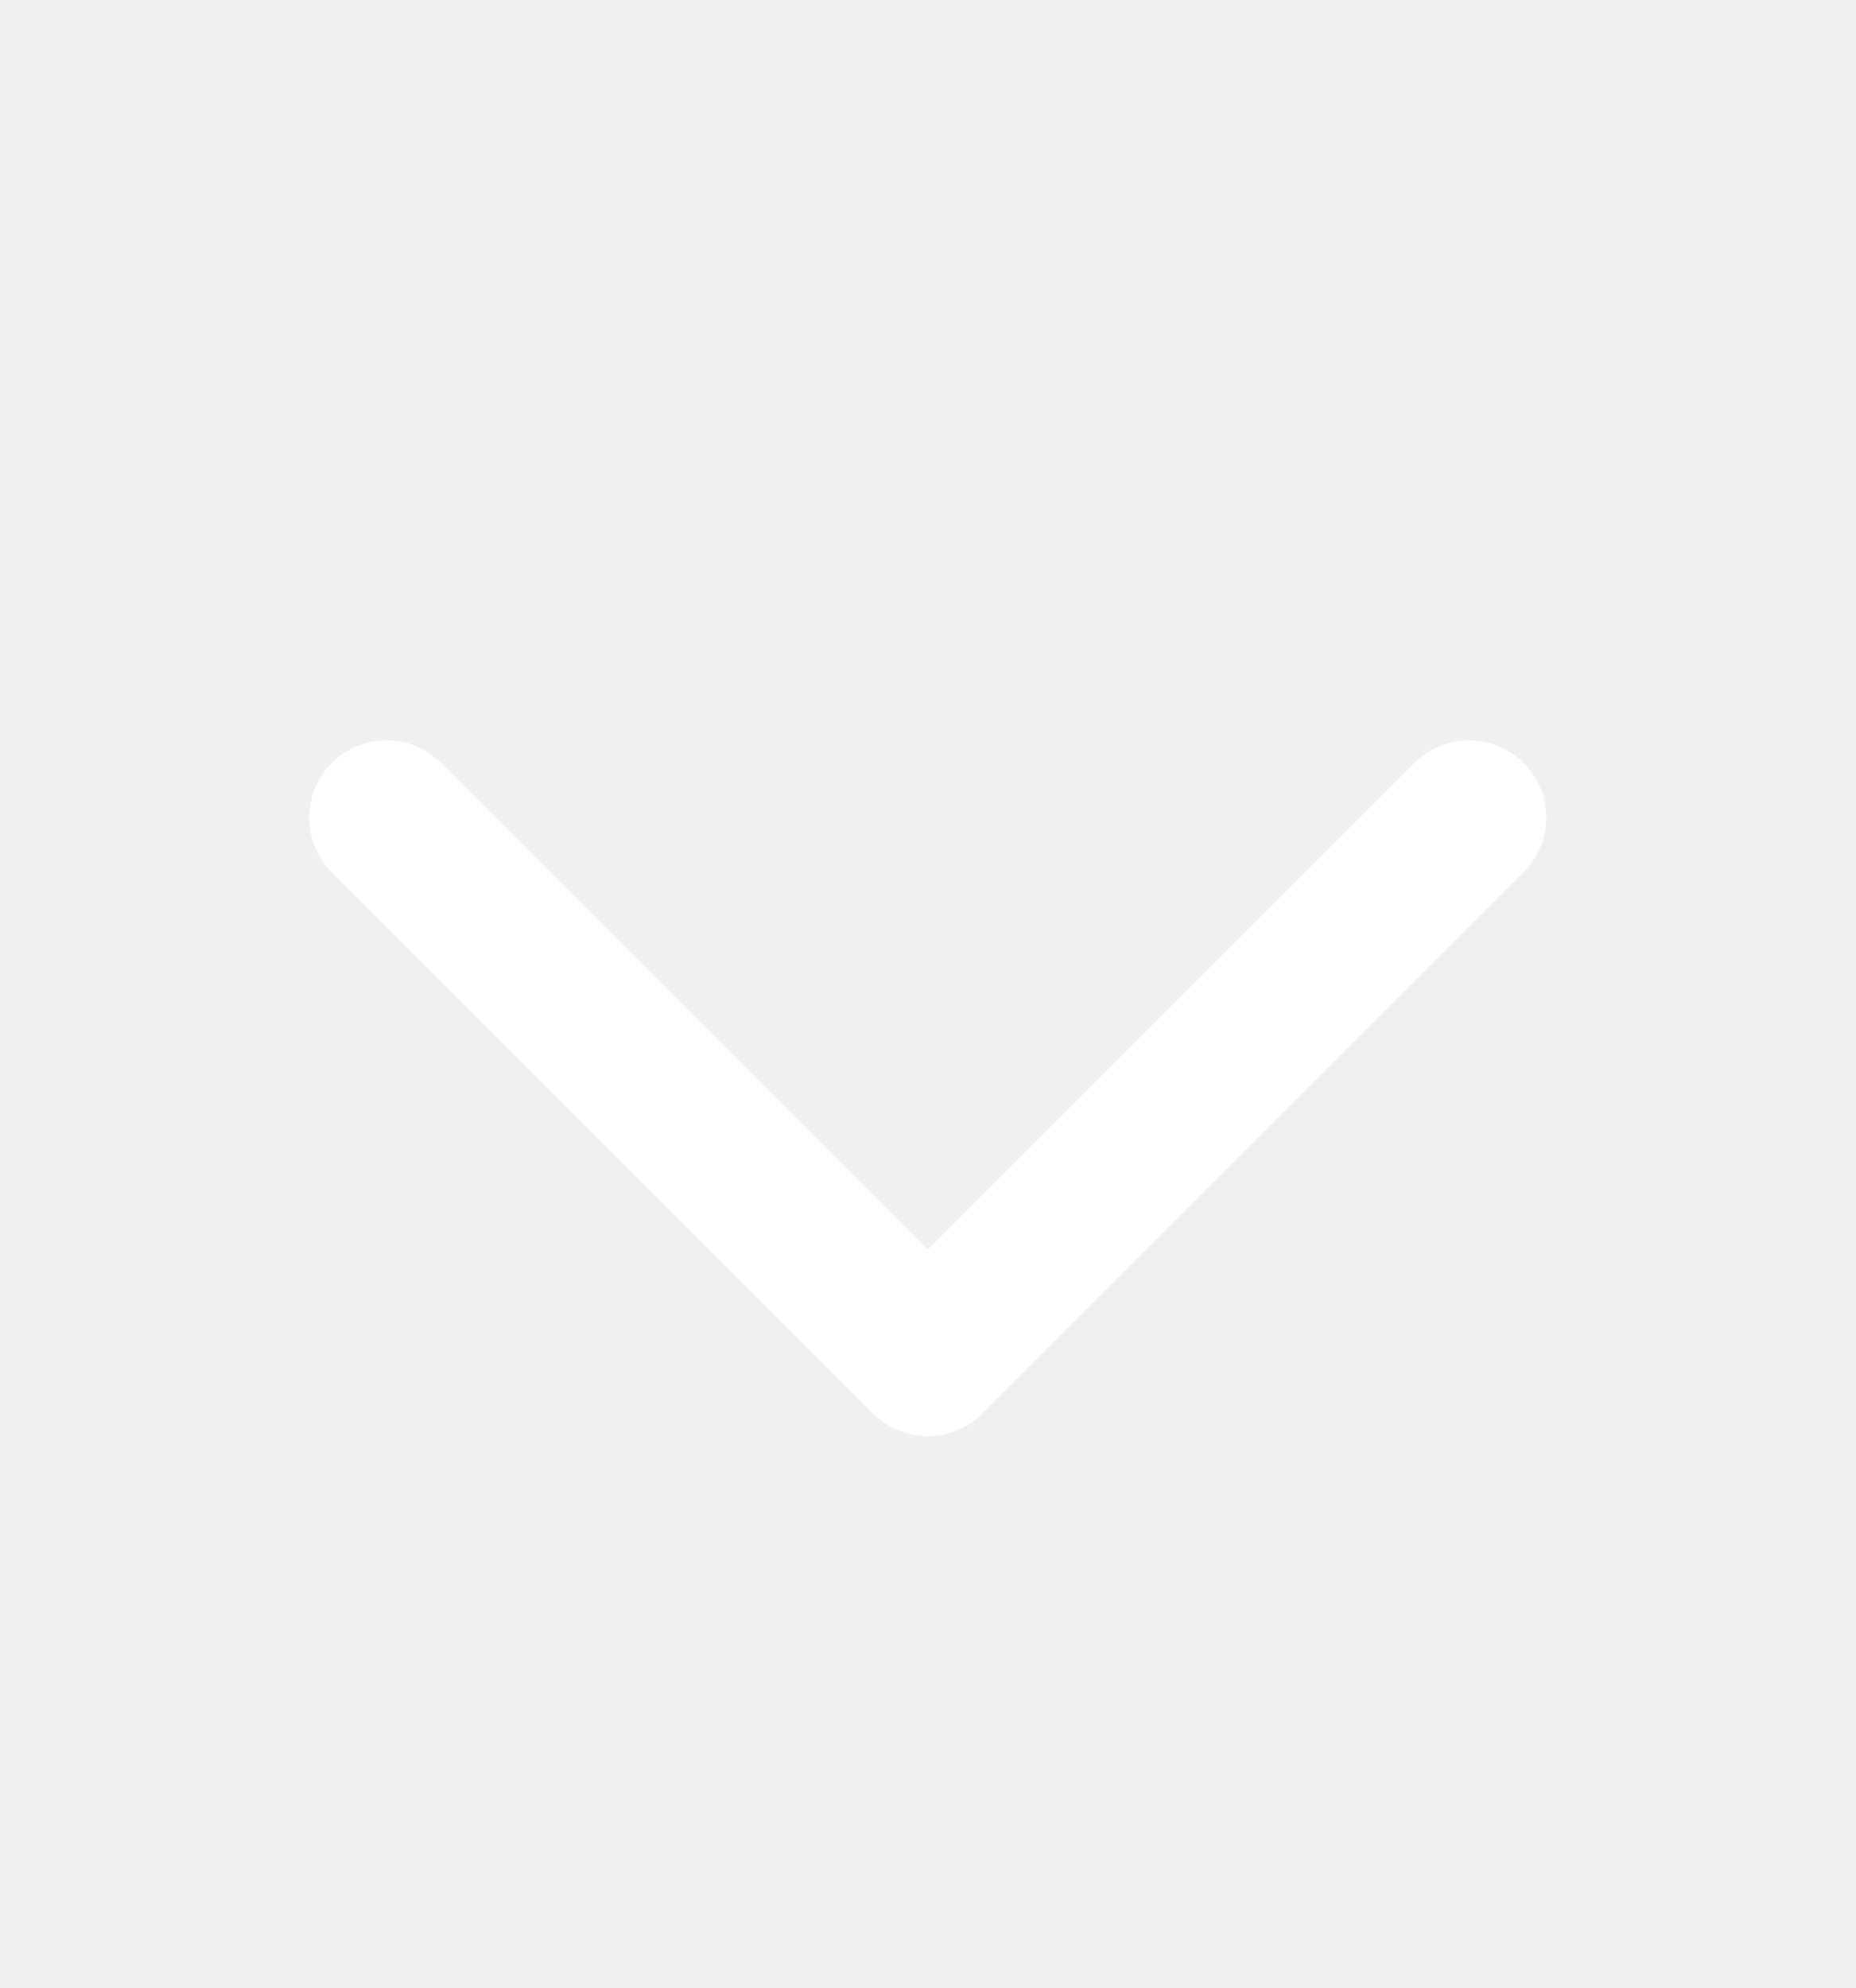
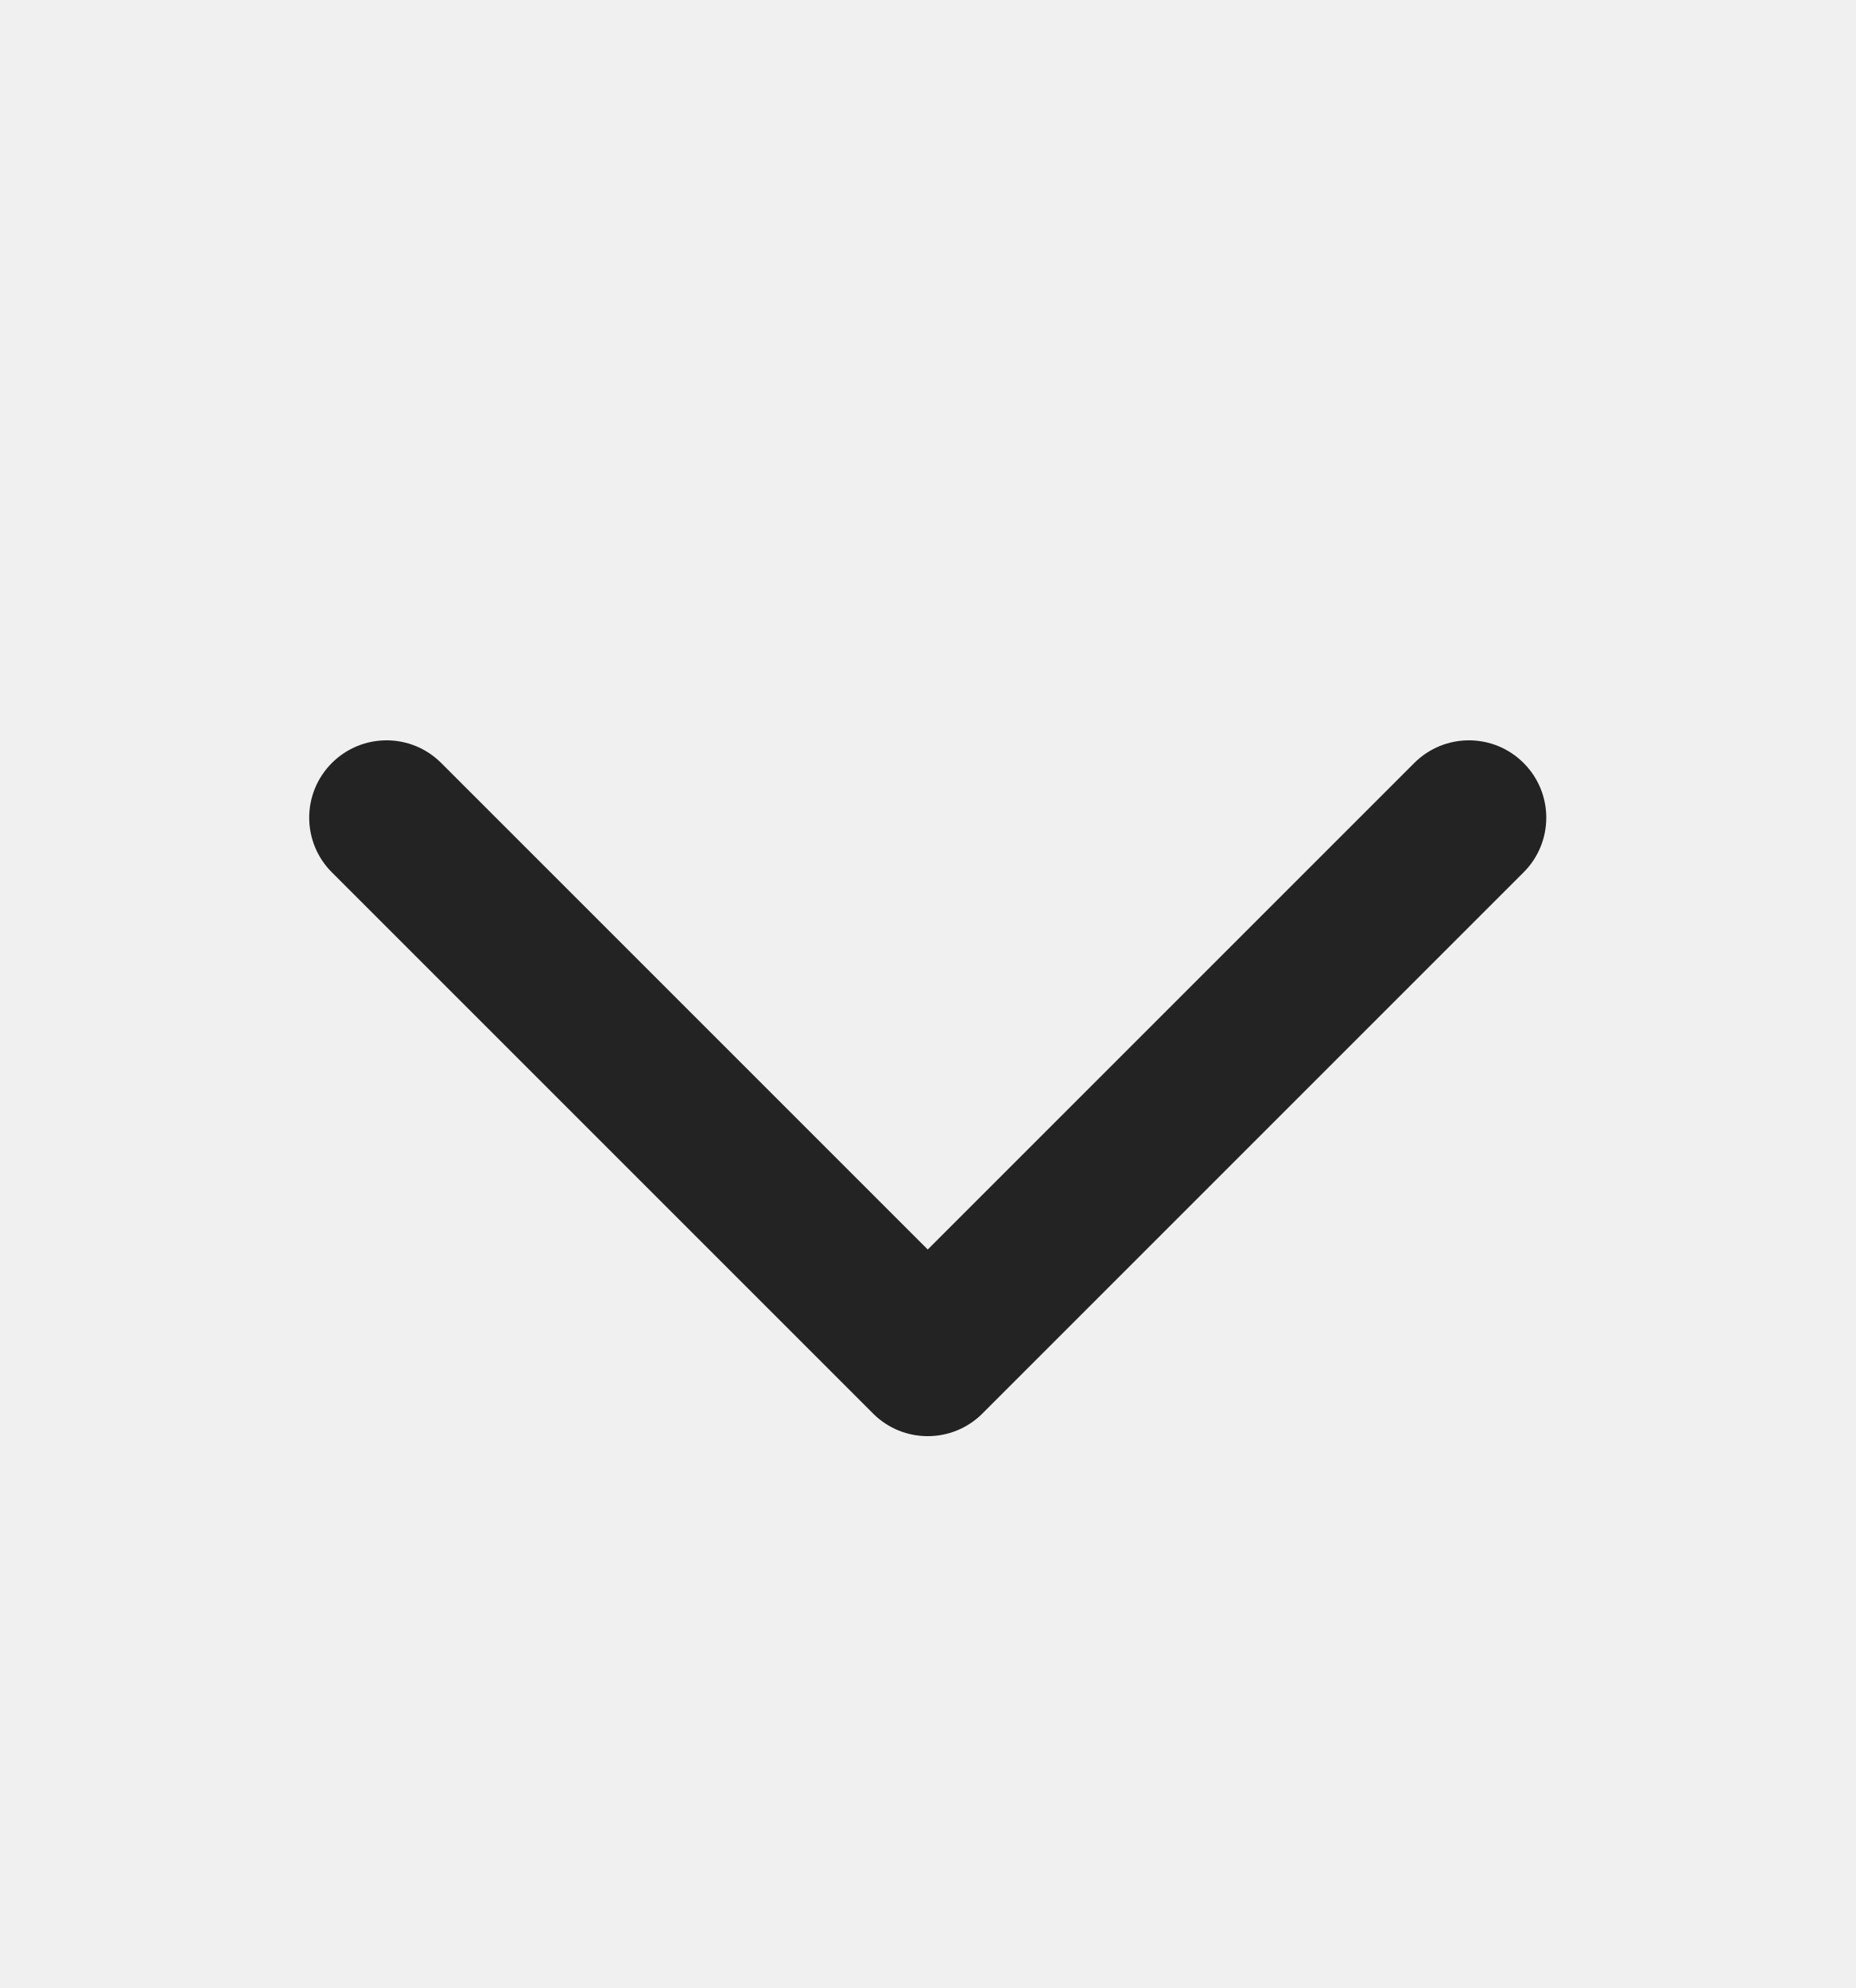
<svg xmlns="http://www.w3.org/2000/svg" width="14" height="15" viewBox="0 0 14 15" fill="none">
-   <path fill-rule="evenodd" clip-rule="evenodd" d="M11.496 5.757C11.724 5.985 11.724 6.354 11.496 6.582L7.412 10.666C7.185 10.893 6.815 10.893 6.588 10.666L2.504 6.582C2.276 6.354 2.276 5.985 2.504 5.757C2.732 5.529 3.101 5.529 3.329 5.757L7 9.428L10.671 5.757C10.899 5.529 11.268 5.529 11.496 5.757Z" fill="#FFF" />
+   <path fill-rule="evenodd" clip-rule="evenodd" d="M11.496 5.757C11.724 5.985 11.724 6.354 11.496 6.582L7.412 10.666C7.185 10.893 6.815 10.893 6.588 10.666L2.504 6.582C2.276 6.354 2.276 5.985 2.504 5.757C2.732 5.529 3.101 5.529 3.329 5.757L7 9.428L10.671 5.757C10.899 5.529 11.268 5.529 11.496 5.757Z" fill="#232323" />
</svg>
